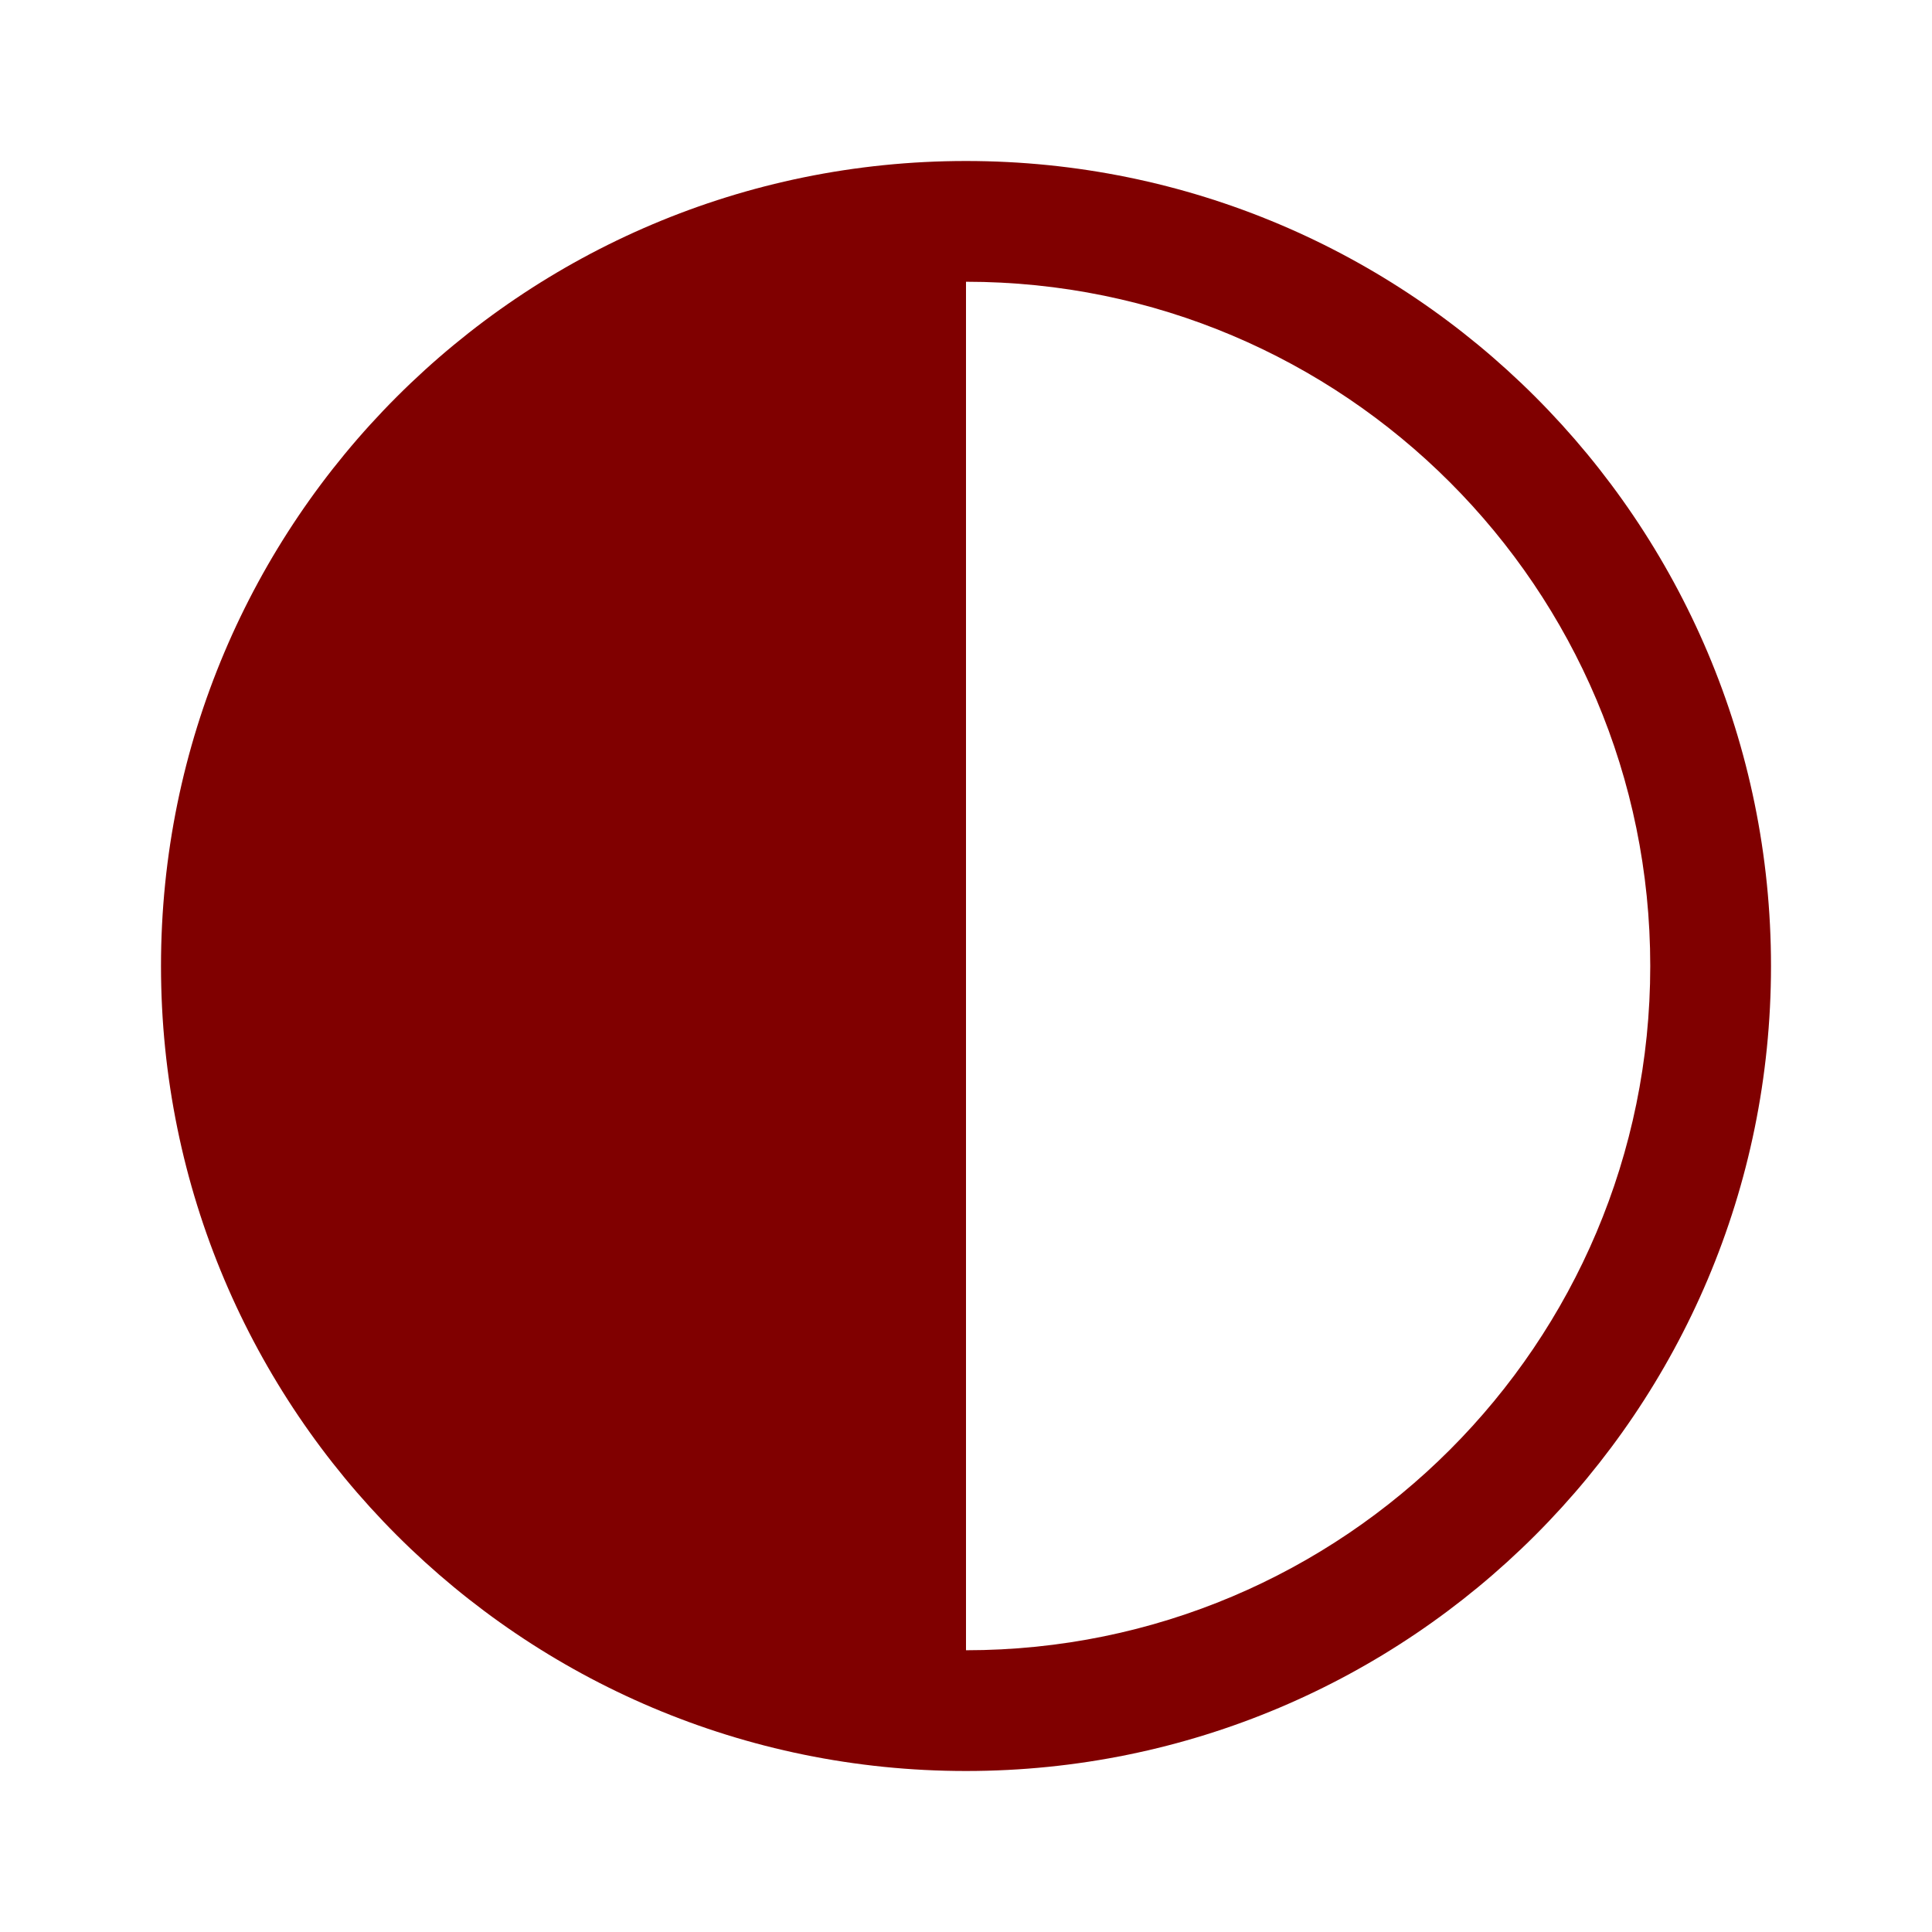
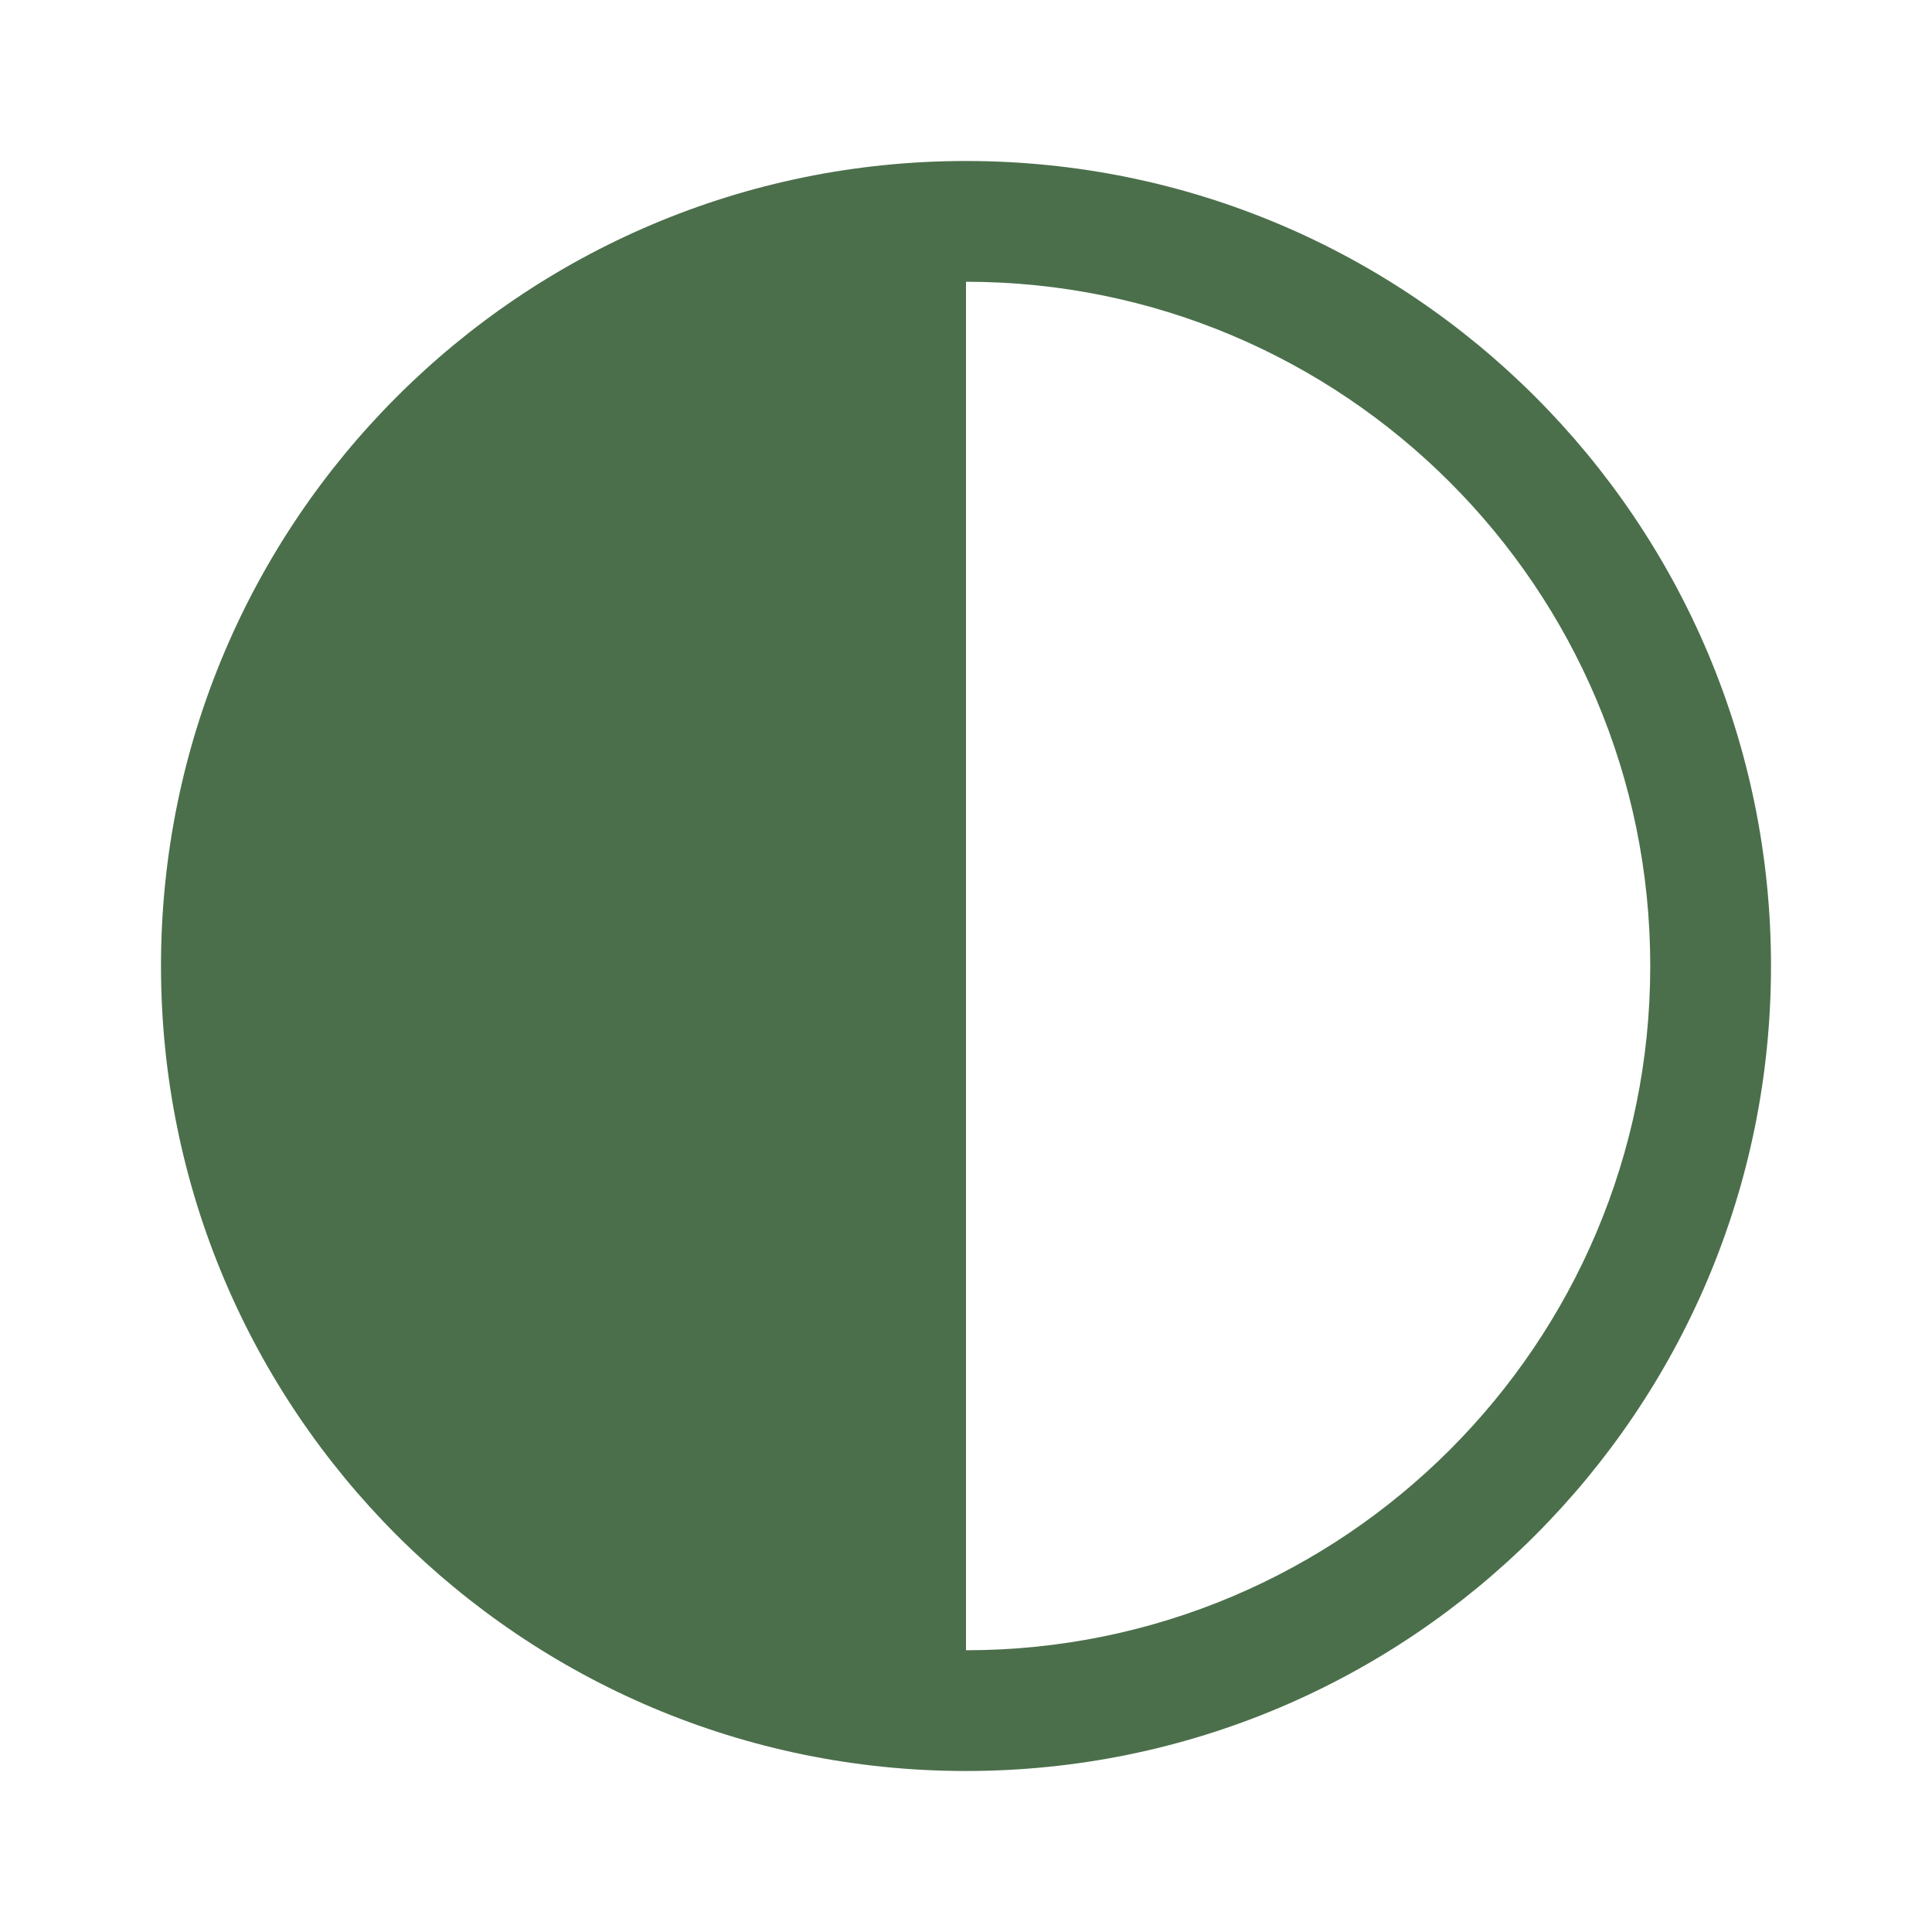
<svg xmlns="http://www.w3.org/2000/svg" width="800px" height="800px" viewBox="0 0 24 24" version="1.1" fill="#000000">
  <g id="SVGRepo_bgCarrier" stroke-width="0" />
  <g id="SVGRepo_tracerCarrier" stroke-linecap="round" stroke-linejoin="round" />
  <g id="SVGRepo_iconCarrier">
    <g id="🔍-Product-Icons" stroke="none" stroke-width="1" fill="none" fill-rule="evenodd">
-       <g id="ic_fluent_dark_theme_24_regular" fill="#800000" fill-rule="nonzero">
+       <g id="ic_fluent_dark_theme_24_regular" fill="#4B6F4B" fill-rule="nonzero">
        <path d="M12,22 C17.523,22 22,17.523 22,12 C22,6.477 17.523,2 12,2 C6.477,2 2,6.477 2,12 C2,17.523 6.477,22 12,22 Z M12,20.5 L12,3.5 C16.694,3.5 20.5,7.306 20.5,12 C20.5,16.694 16.694,20.5 12,20.5 Z" id="🎨-Color"> </path>
      </g>
    </g>
  </g>
</svg>
